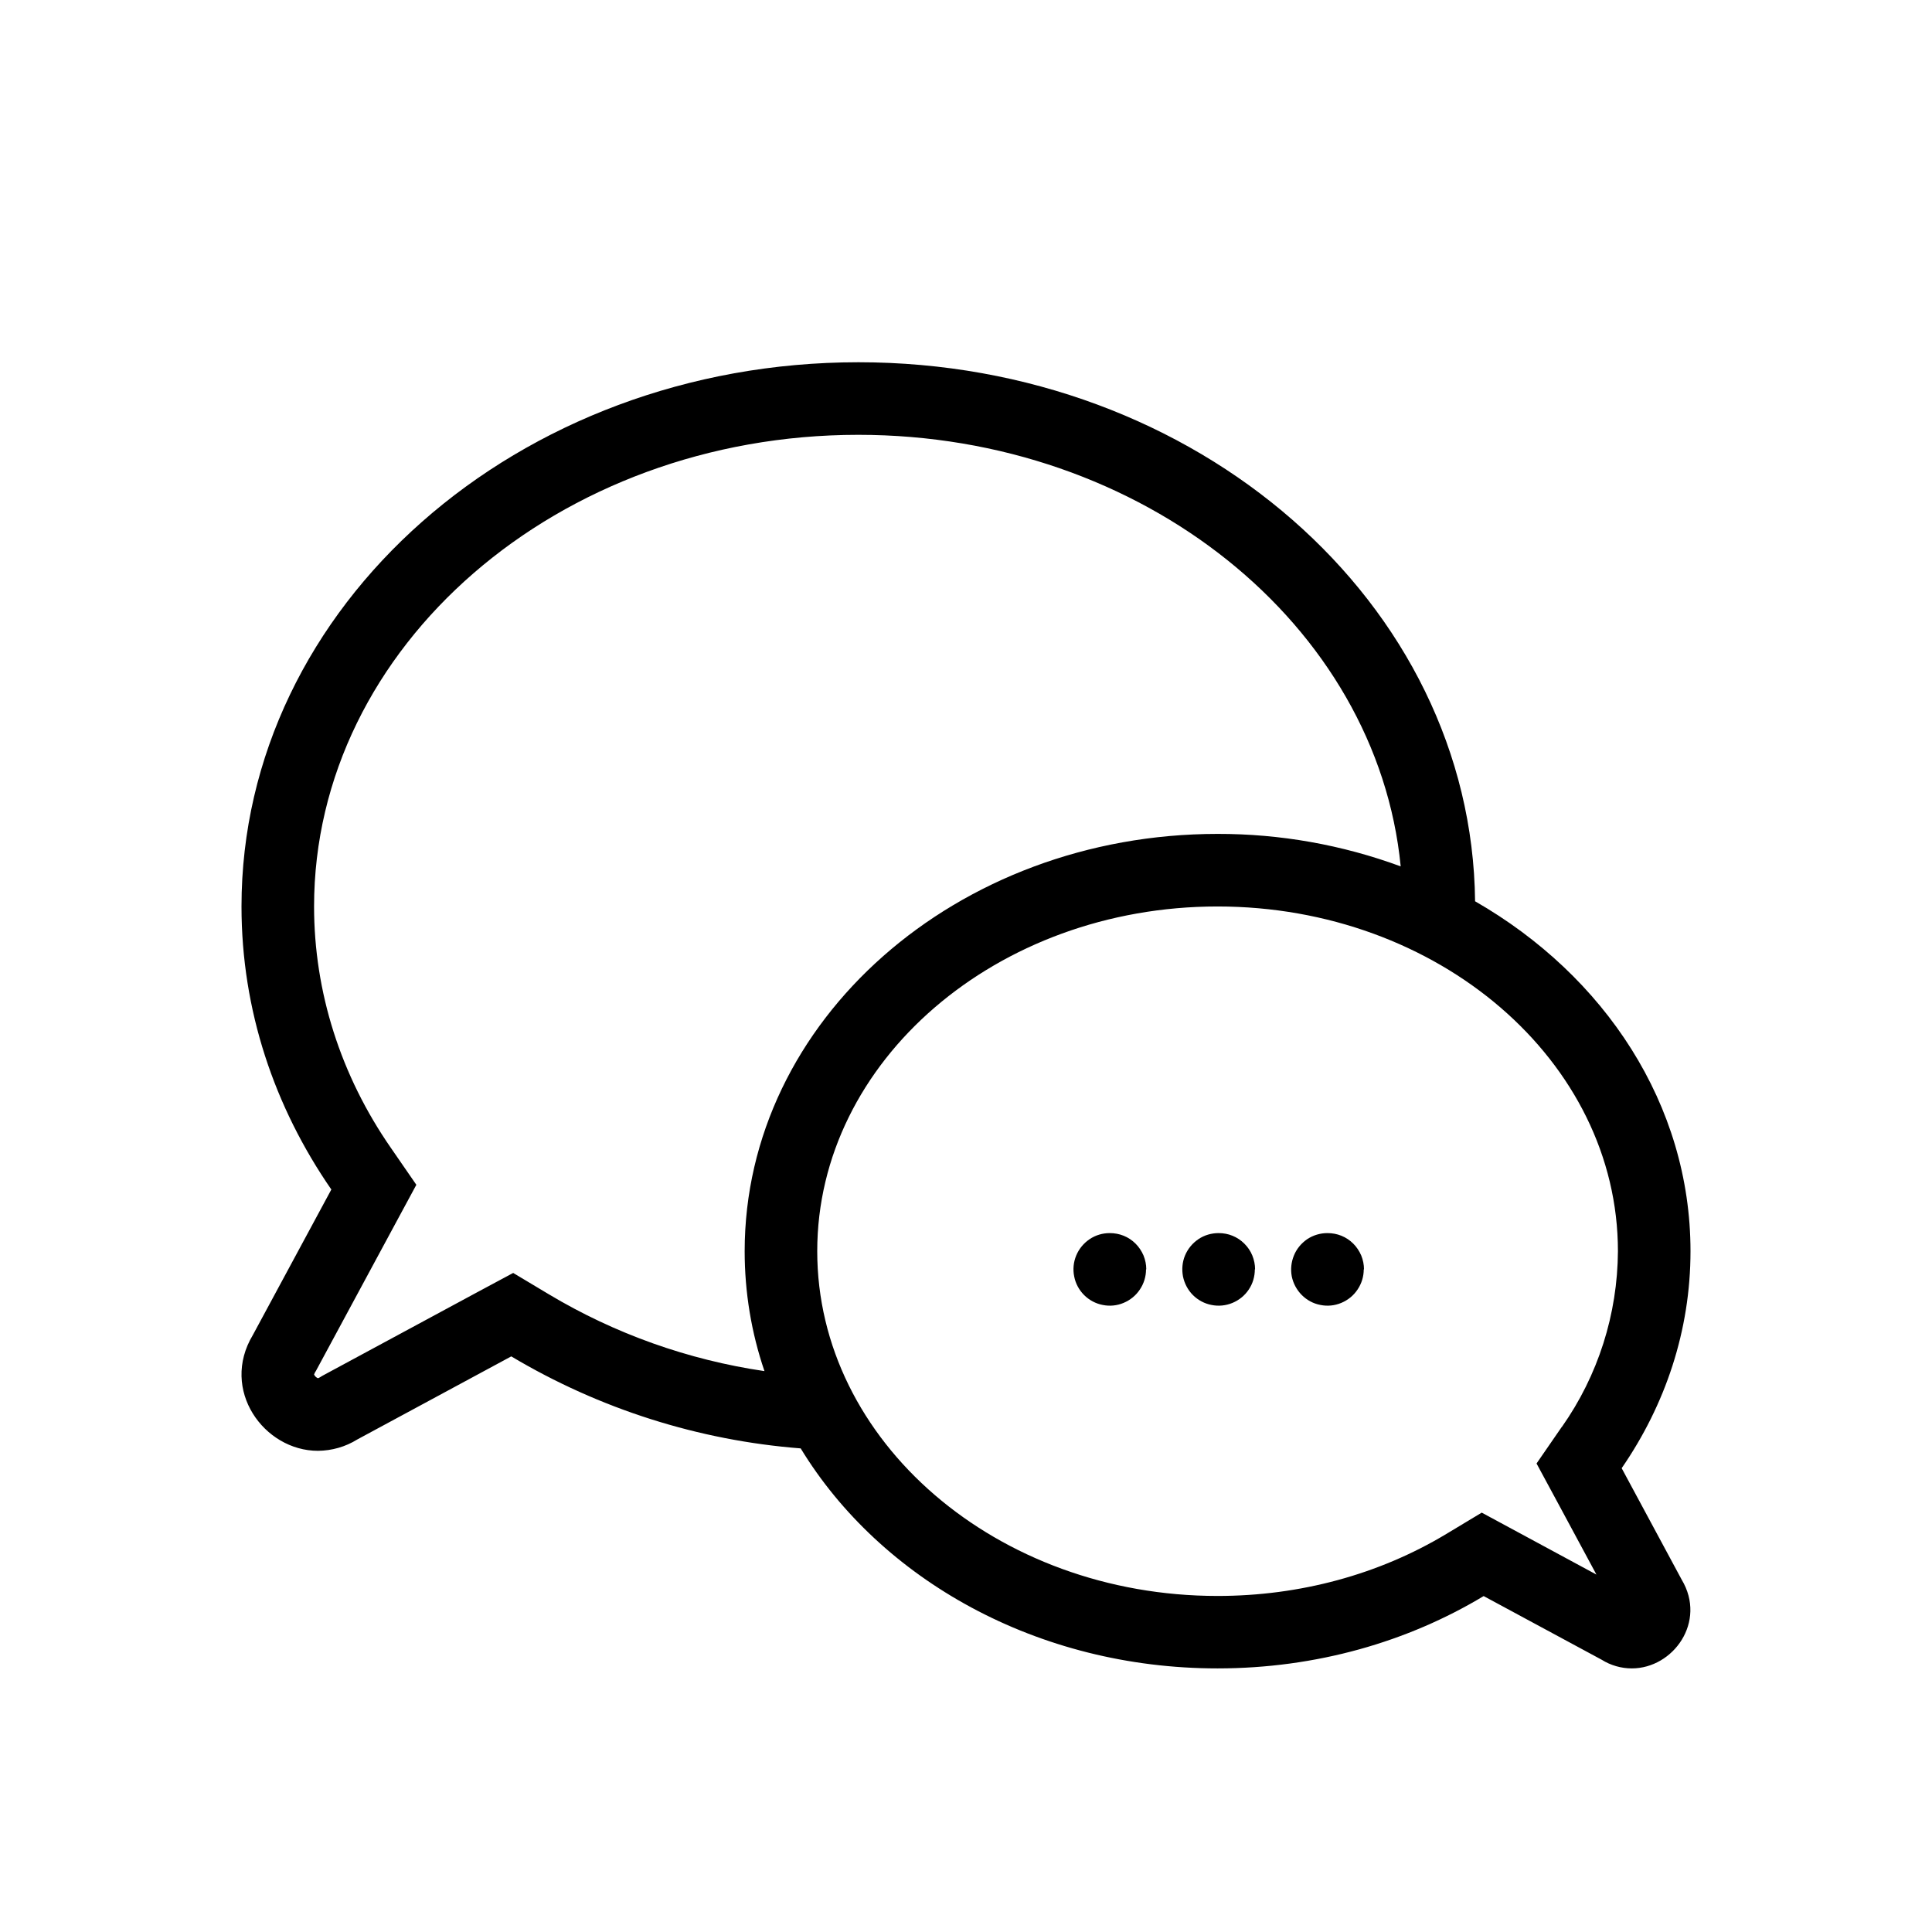
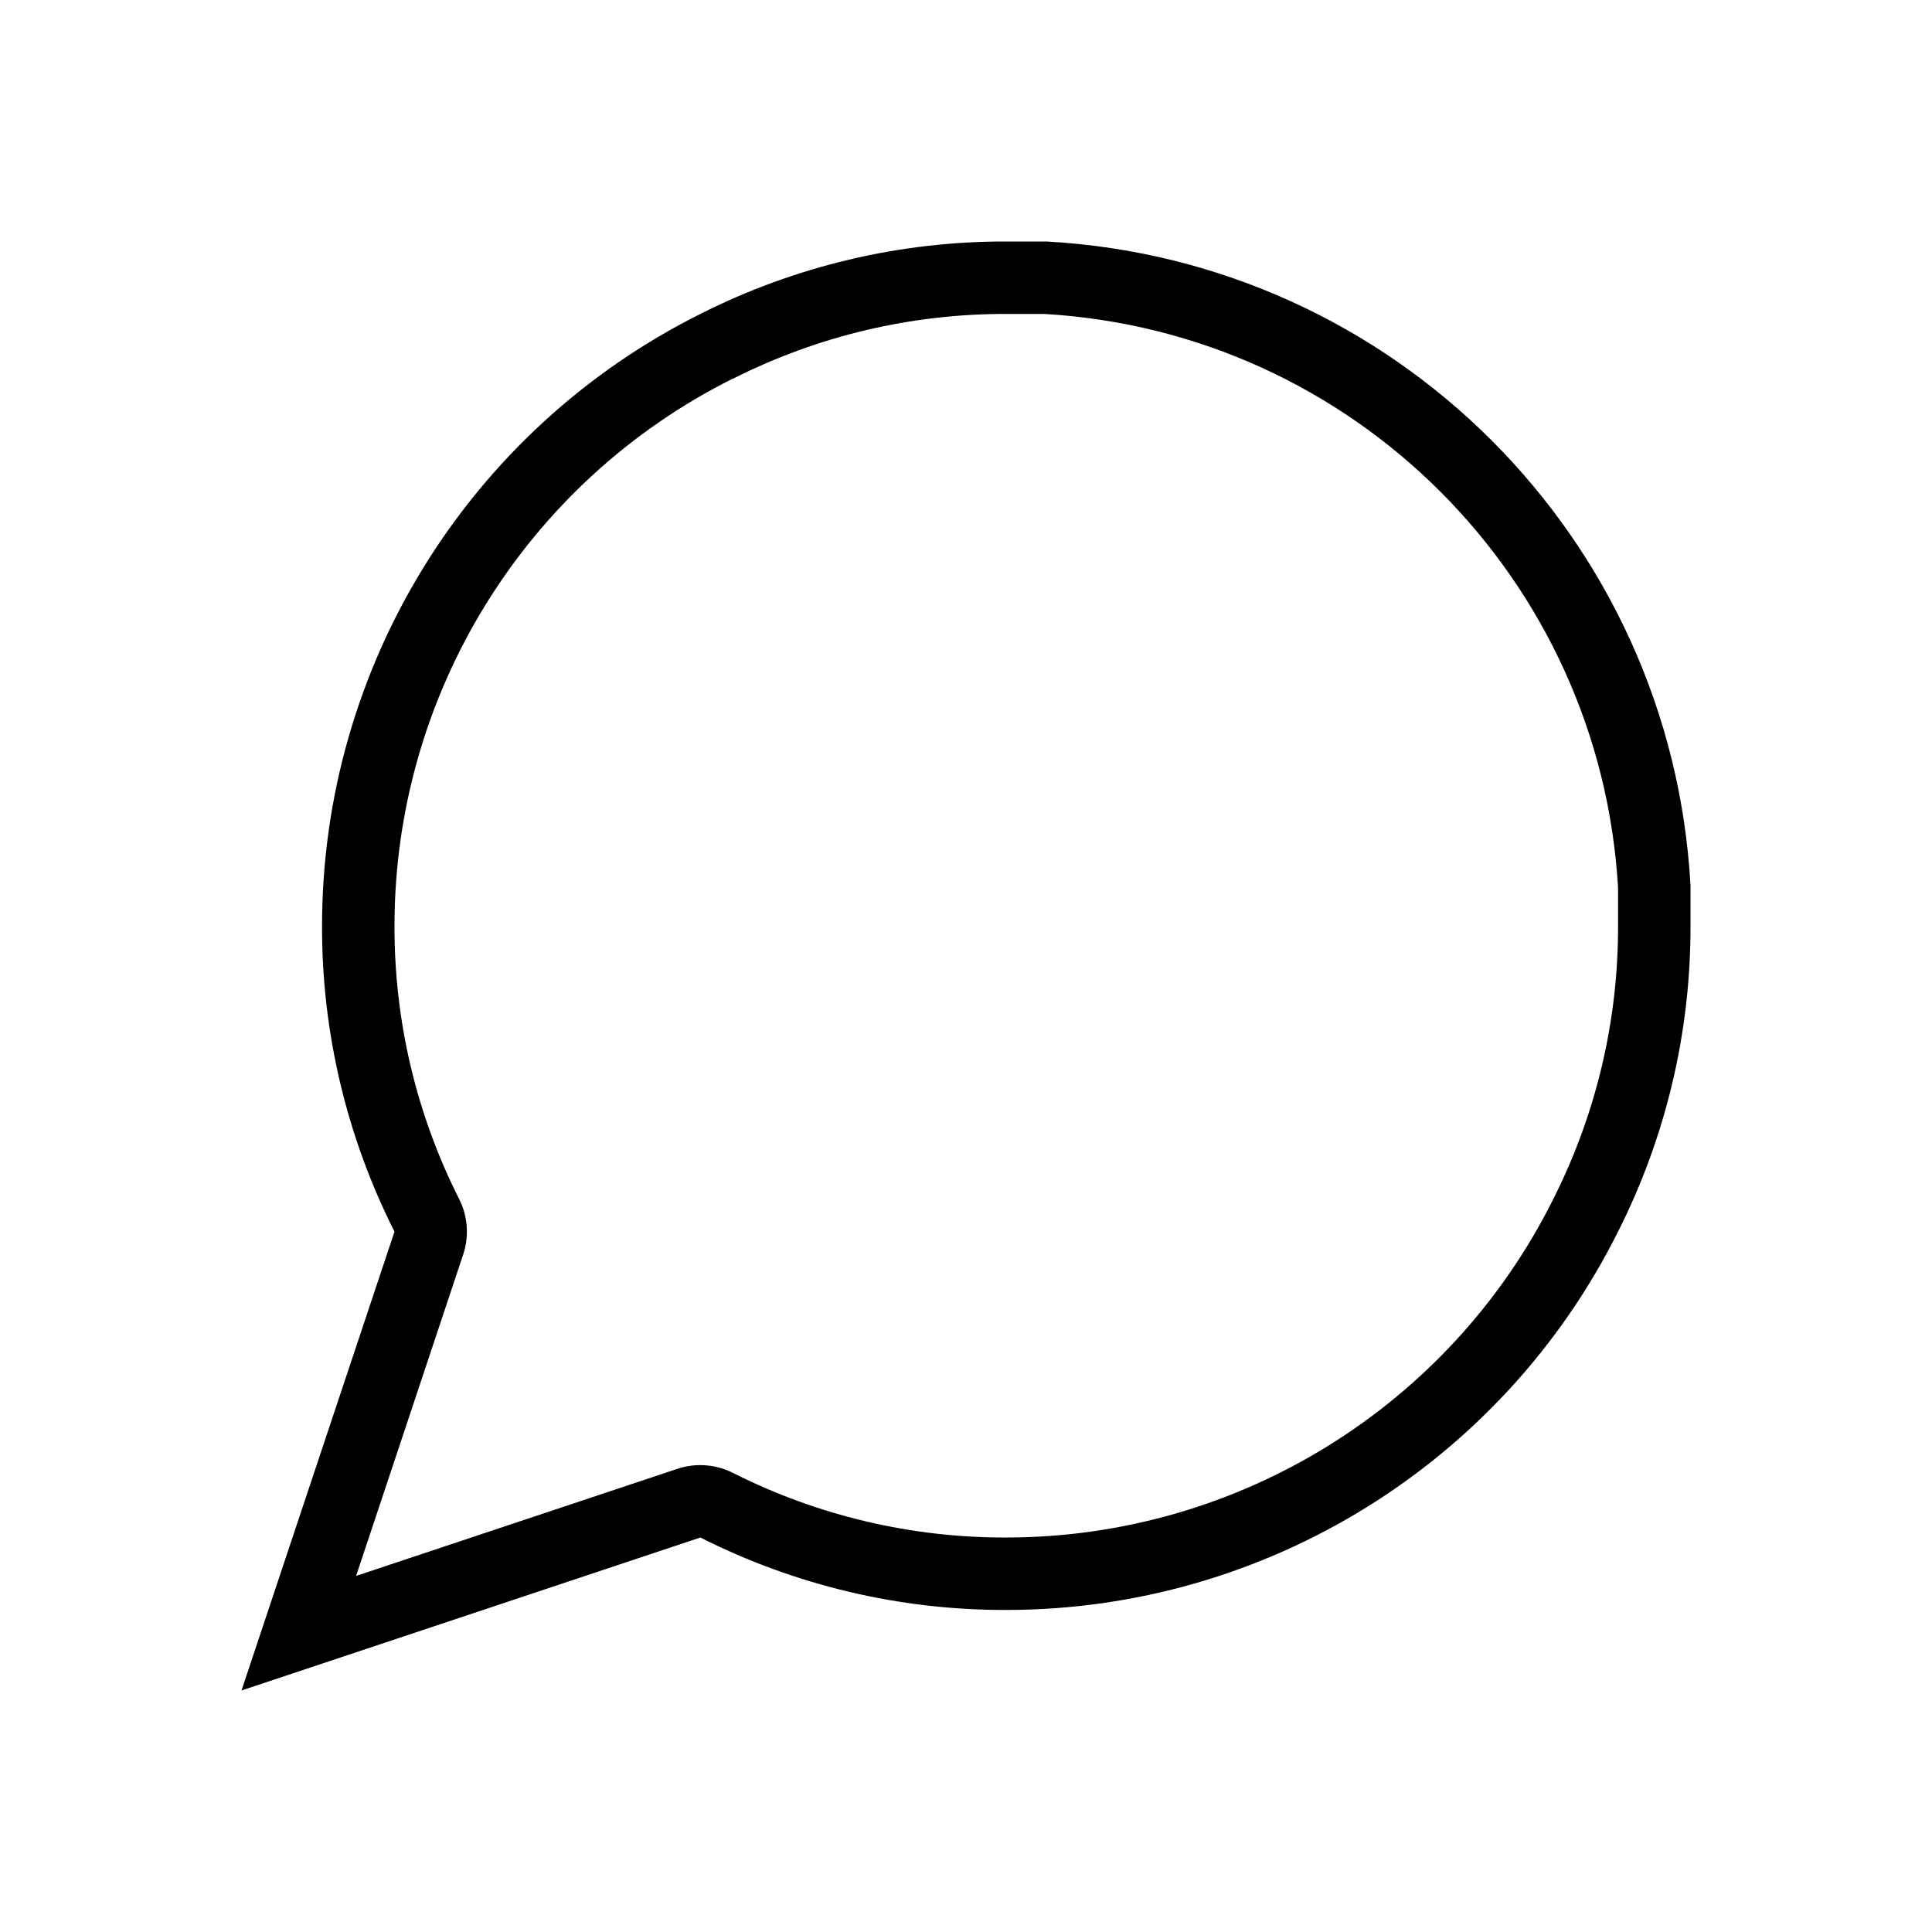
<svg xmlns="http://www.w3.org/2000/svg" width="16" height="16" viewBox="0 0 16 16">
-   <path d="M13.43 12.159C13.791 11.635 14 11.02 14 10.362C14 9.148 13.29 8.08 12.216 7.464C12.19 4.994 9.913 3 7.109 3C4.287 3 2 5.018 2 7.507C2 8.366 2.272 9.168 2.744 9.851L2.094 11.056C1.821 11.51 2.186 12.015 2.633 12.015C2.748 12.014 2.861 11.982 2.959 11.921L4.234 11.233C4.964 11.668 5.784 11.929 6.631 11.995C7.292 13.08 8.59 13.817 10.083 13.817C10.901 13.817 11.659 13.596 12.287 13.218L13.264 13.745C13.339 13.792 13.426 13.817 13.514 13.817C13.857 13.817 14.136 13.431 13.927 13.082L13.43 12.159ZM4.544 10.718L4.25 10.542L3.948 10.704L2.673 11.392L2.661 11.399L2.65 11.406C2.644 11.409 2.639 11.412 2.633 11.414C2.619 11.408 2.607 11.397 2.601 11.383C2.603 11.377 2.606 11.371 2.609 11.365L2.616 11.354L2.623 11.341L3.273 10.136L3.448 9.812L3.239 9.509C2.82 8.906 2.601 8.213 2.601 7.507C2.601 5.353 4.623 3.601 7.108 3.601C9.465 3.601 11.404 5.176 11.6 7.175C11.114 6.996 10.601 6.905 10.084 6.906C7.921 6.906 6.167 8.453 6.167 10.362C6.167 10.7 6.222 11.036 6.331 11.355C5.699 11.262 5.092 11.046 4.544 10.718V10.718ZM12.934 11.817L12.725 12.12L12.9 12.444L13.221 13.04L12.573 12.69L12.271 12.527L11.977 12.704C11.42 13.039 10.765 13.217 10.083 13.217C8.255 13.217 6.768 11.936 6.768 10.362C6.768 8.788 8.255 7.507 10.083 7.507C11.912 7.507 13.399 8.788 13.399 10.362C13.396 10.883 13.235 11.391 12.935 11.817H12.934ZM11.294 10.512C11.294 10.572 11.276 10.63 11.243 10.679C11.21 10.729 11.163 10.767 11.108 10.79C11.053 10.813 10.993 10.819 10.935 10.807C10.876 10.796 10.823 10.767 10.781 10.725C10.739 10.683 10.71 10.629 10.698 10.571C10.687 10.513 10.693 10.452 10.716 10.397C10.738 10.342 10.777 10.296 10.826 10.262C10.876 10.229 10.934 10.212 10.993 10.212C11.033 10.212 11.072 10.219 11.109 10.234C11.146 10.249 11.179 10.271 11.207 10.299C11.235 10.327 11.257 10.36 11.273 10.397C11.288 10.434 11.296 10.473 11.296 10.512H11.294ZM10.392 10.512C10.392 10.572 10.375 10.63 10.342 10.679C10.309 10.729 10.262 10.767 10.207 10.79C10.152 10.813 10.091 10.819 10.033 10.807C9.975 10.796 9.921 10.767 9.879 10.725C9.837 10.683 9.809 10.629 9.797 10.571C9.786 10.513 9.791 10.452 9.814 10.397C9.837 10.342 9.875 10.296 9.925 10.262C9.974 10.229 10.032 10.212 10.092 10.212C10.131 10.212 10.171 10.219 10.207 10.234C10.244 10.249 10.277 10.271 10.305 10.299C10.333 10.327 10.356 10.36 10.371 10.397C10.386 10.434 10.394 10.473 10.394 10.512H10.392ZM9.491 10.512C9.491 10.572 9.473 10.63 9.44 10.679C9.407 10.729 9.36 10.767 9.305 10.79C9.251 10.813 9.19 10.819 9.132 10.807C9.074 10.796 9.02 10.767 8.978 10.725C8.936 10.683 8.907 10.629 8.896 10.571C8.884 10.513 8.89 10.452 8.913 10.397C8.936 10.342 8.974 10.296 9.024 10.262C9.073 10.229 9.131 10.212 9.19 10.212C9.23 10.212 9.269 10.219 9.306 10.234C9.343 10.249 9.376 10.271 9.404 10.299C9.432 10.327 9.454 10.36 9.47 10.397C9.485 10.434 9.493 10.473 9.493 10.512H9.491Z" />
+   <path d="M13.4 7.668V7.35A5.054 5.054 0 0 0 8.65 2.6h-.318a4.987 4.987 0 0 0-2.261.536h-.003a5.067 5.067 0 0 0-2.801 4.53v.002c-.002.786.181 1.56.535 2.261a.6.6 0 0 1 .034.46l-.887 2.662 2.661-.887a.6.6 0 0 1 .46.034 4.986 4.986 0 0 0 2.262.535h.001a5.066 5.066 0 0 0 4.53-2.801l.001-.003a4.987 4.987 0 0 0 .536-2.26ZM2 14l1.267-3.8a5.587 5.587 0 0 1-.6-2.533A5.667 5.667 0 0 1 5.8 2.6 5.587 5.587 0 0 1 8.333 2h.334A5.653 5.653 0 0 1 14 7.333v.334a5.587 5.587 0 0 1-.6 2.533 5.666 5.666 0 0 1-5.067 3.133 5.587 5.587 0 0 1-2.533-.6L2 14Z" />
</svg>
